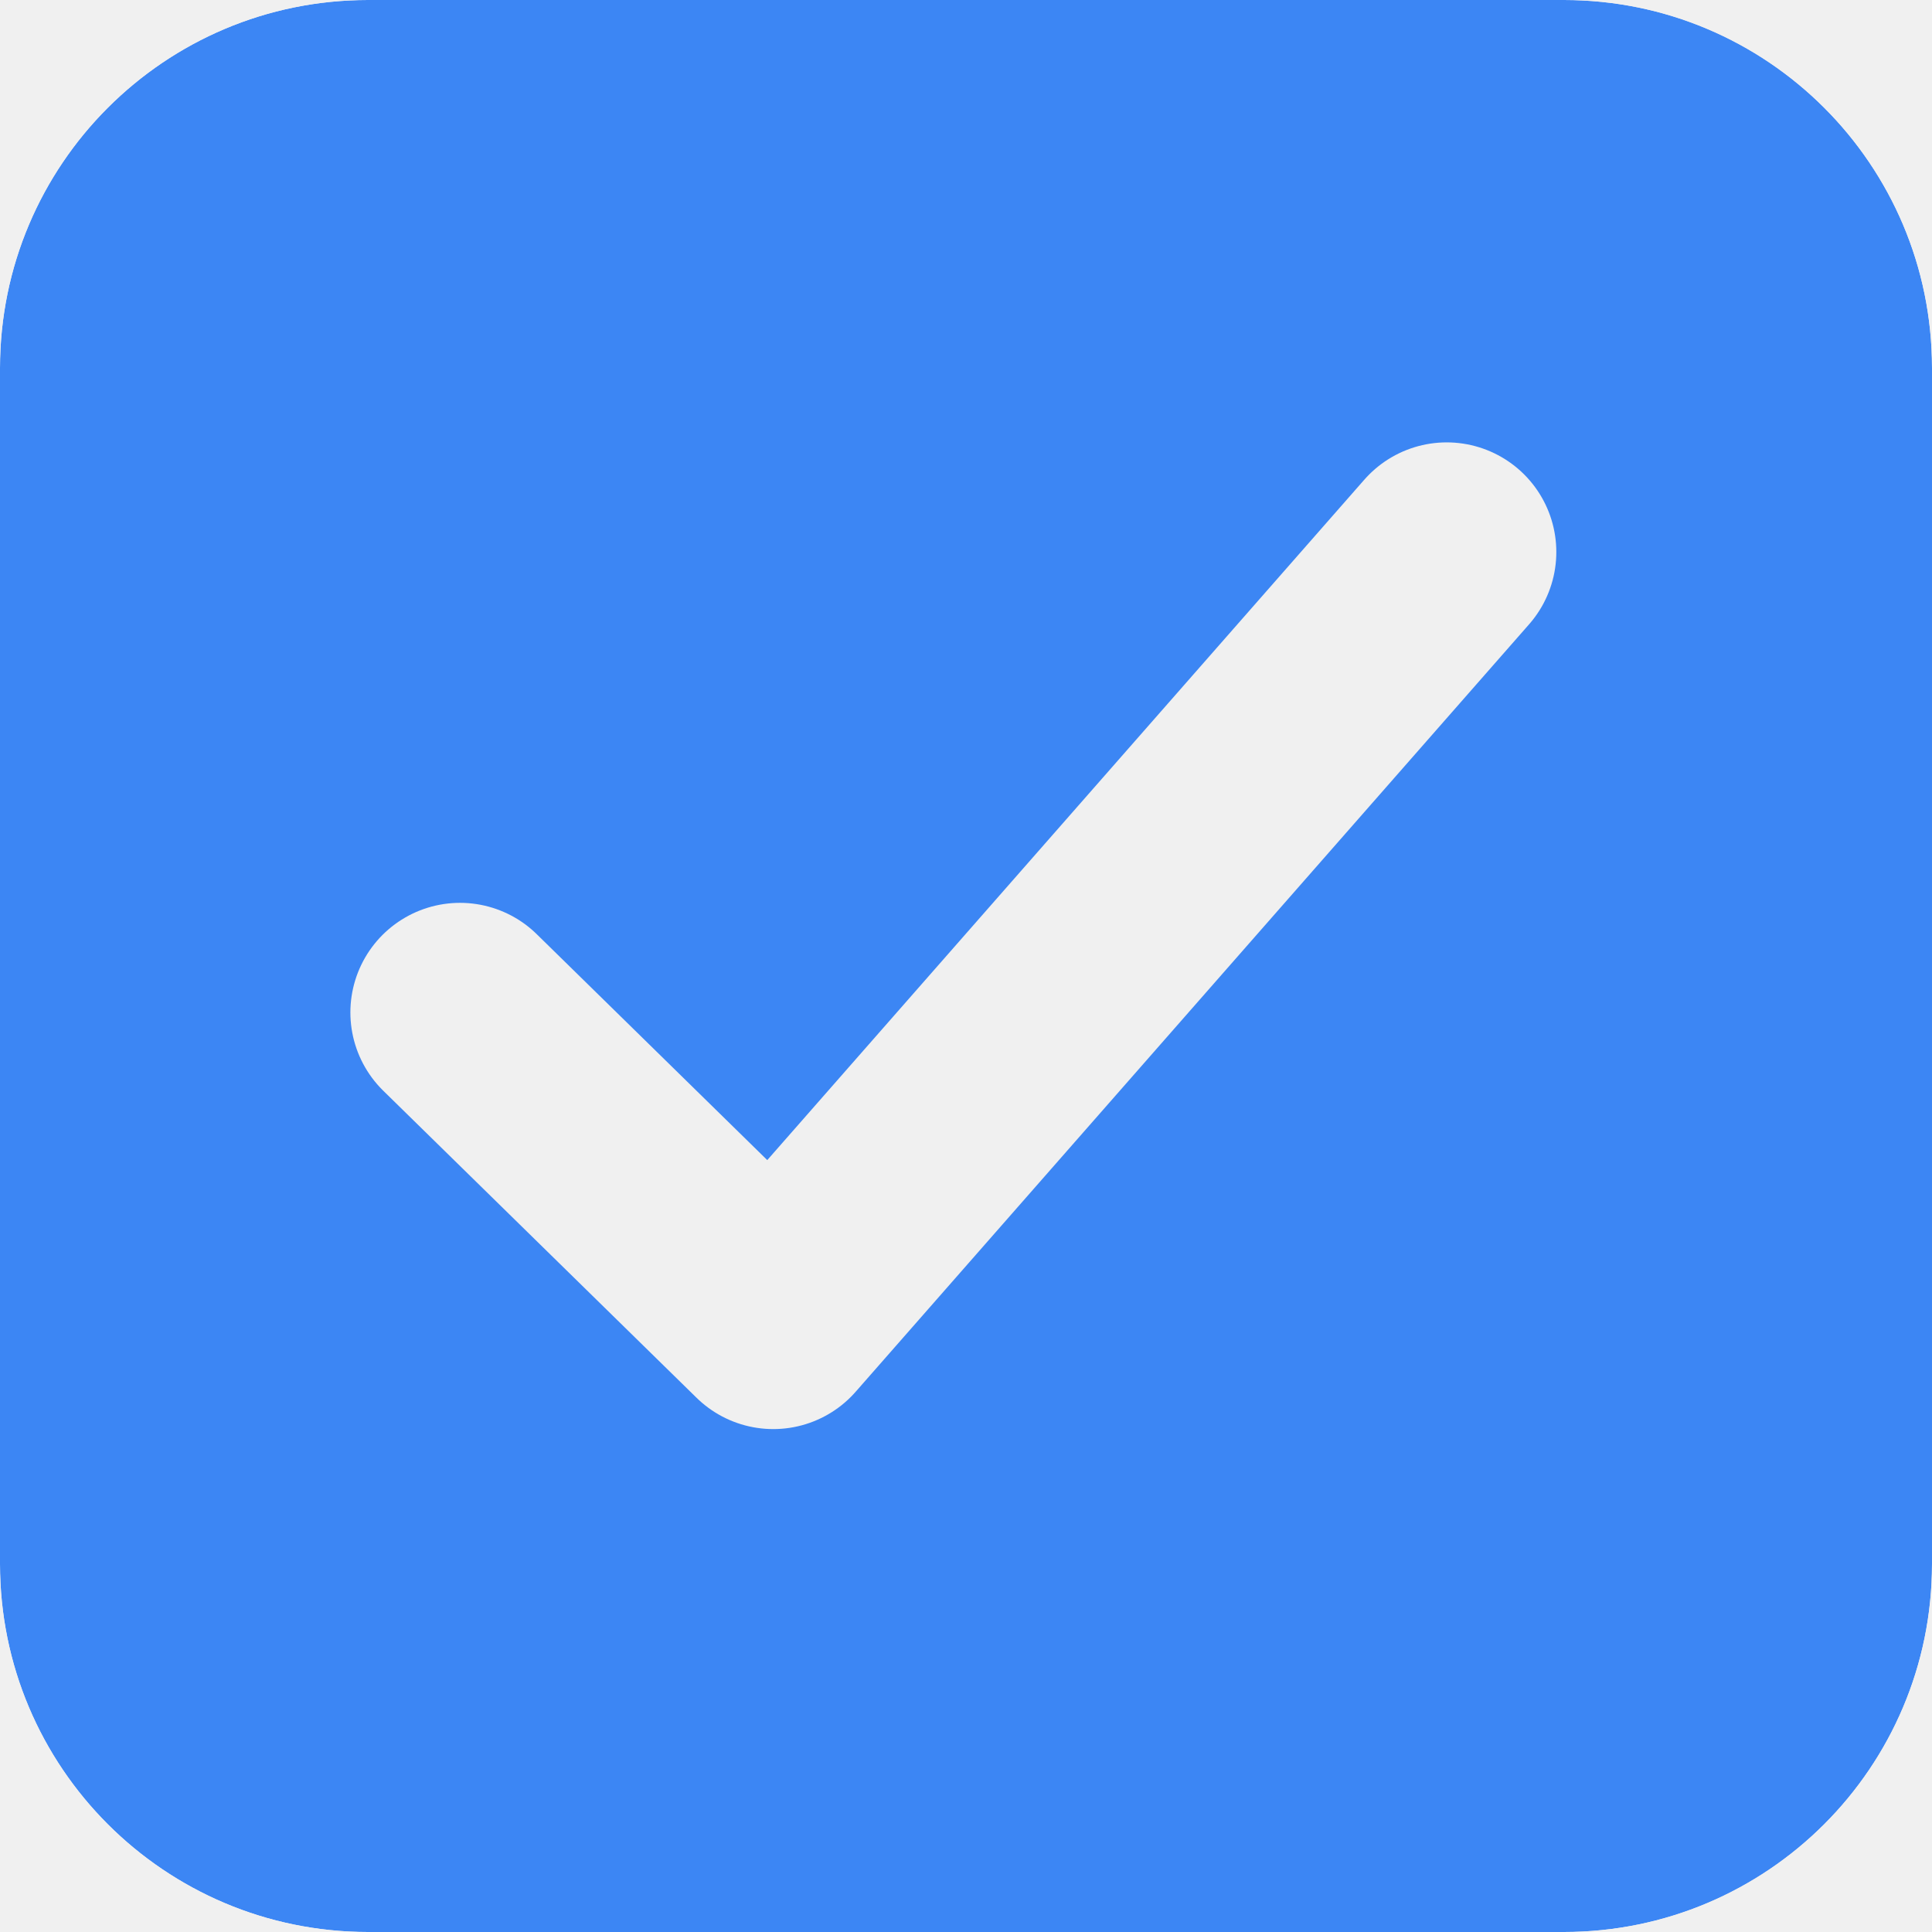
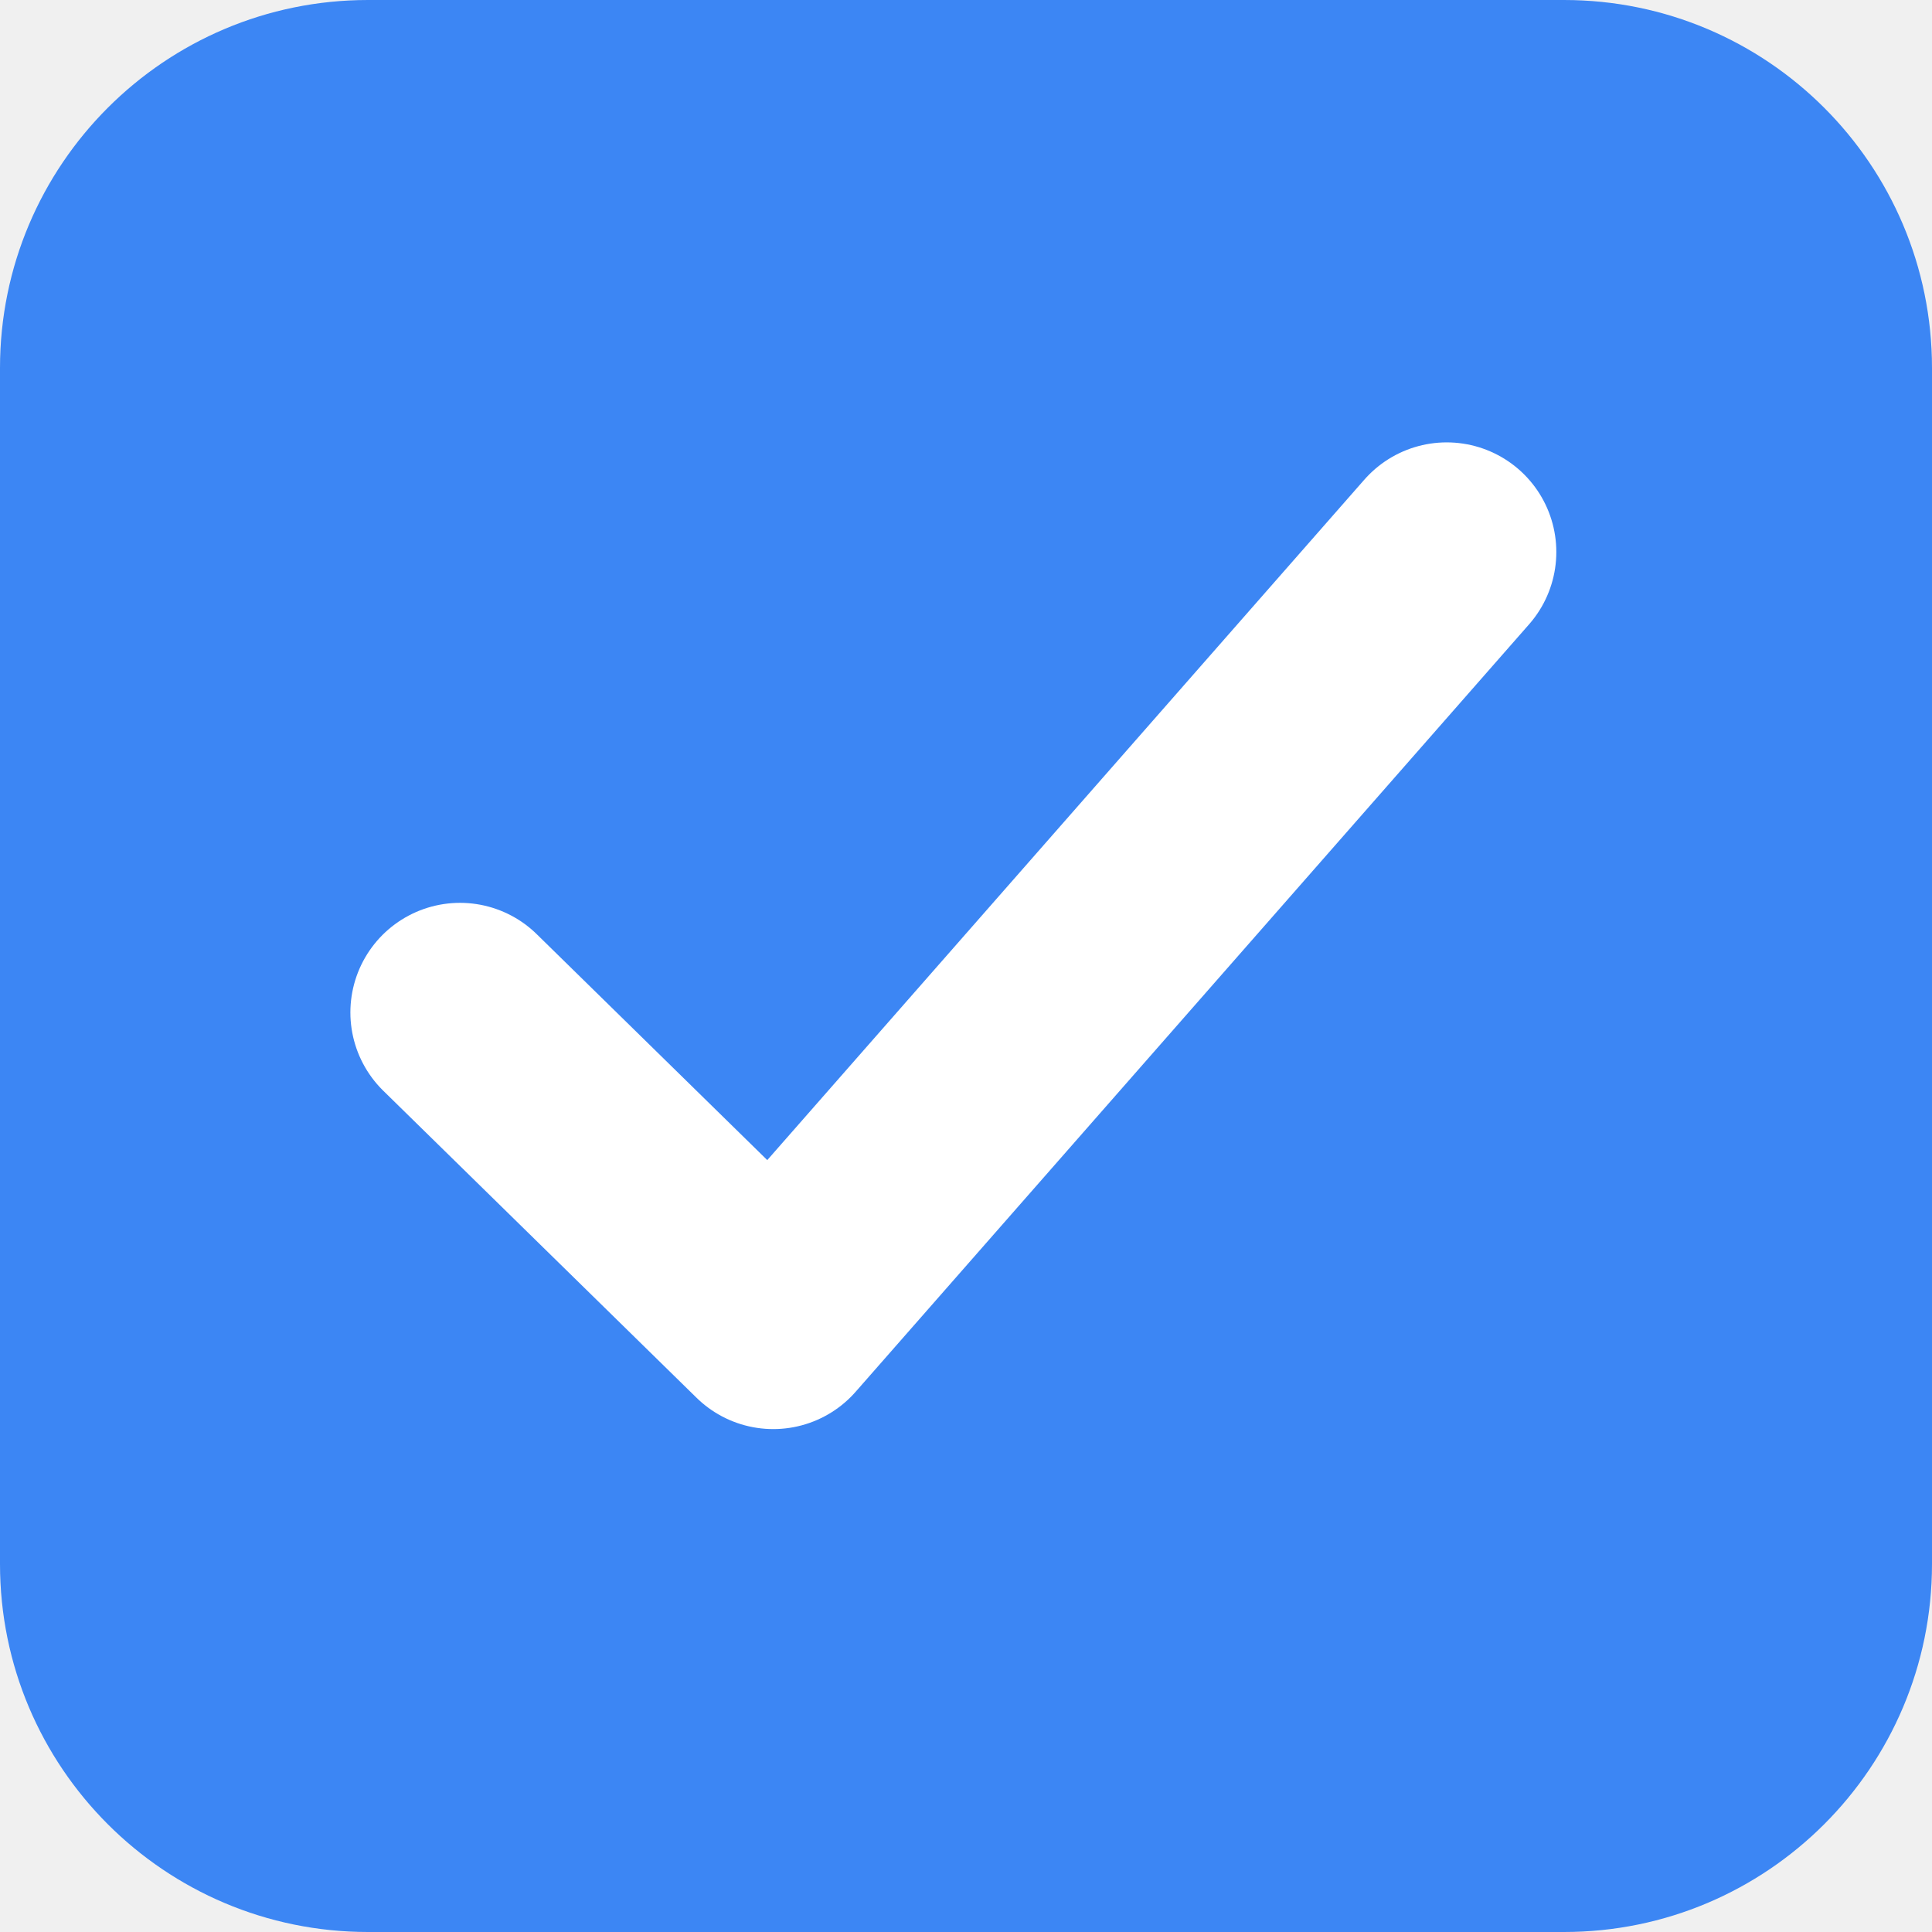
<svg xmlns="http://www.w3.org/2000/svg" width="21" height="21" viewBox="0 0 21 21" fill="none">
-   <defs>
-     <mask id="mask">
-       <rect width="21" height="21" rx="4" fill="white" />
-       <path d="M5 11.005L8.405 14.342L15.725 6" stroke="black" stroke-width="2.383" stroke-linecap="round" stroke-linejoin="round" />
-     </mask>
-   </defs>
-   <rect width="21" height="21" rx="4" fill="#3C86F4" mask="url(#mask)" />
+   <rect width="21" height="21" rx="4" fill="#3C86F4" />
+   <path d="M5 11.005L8.405 14.342L15.725 6" stroke="white" stroke-width="2.383" stroke-linecap="round" stroke-linejoin="round" />
</svg>
